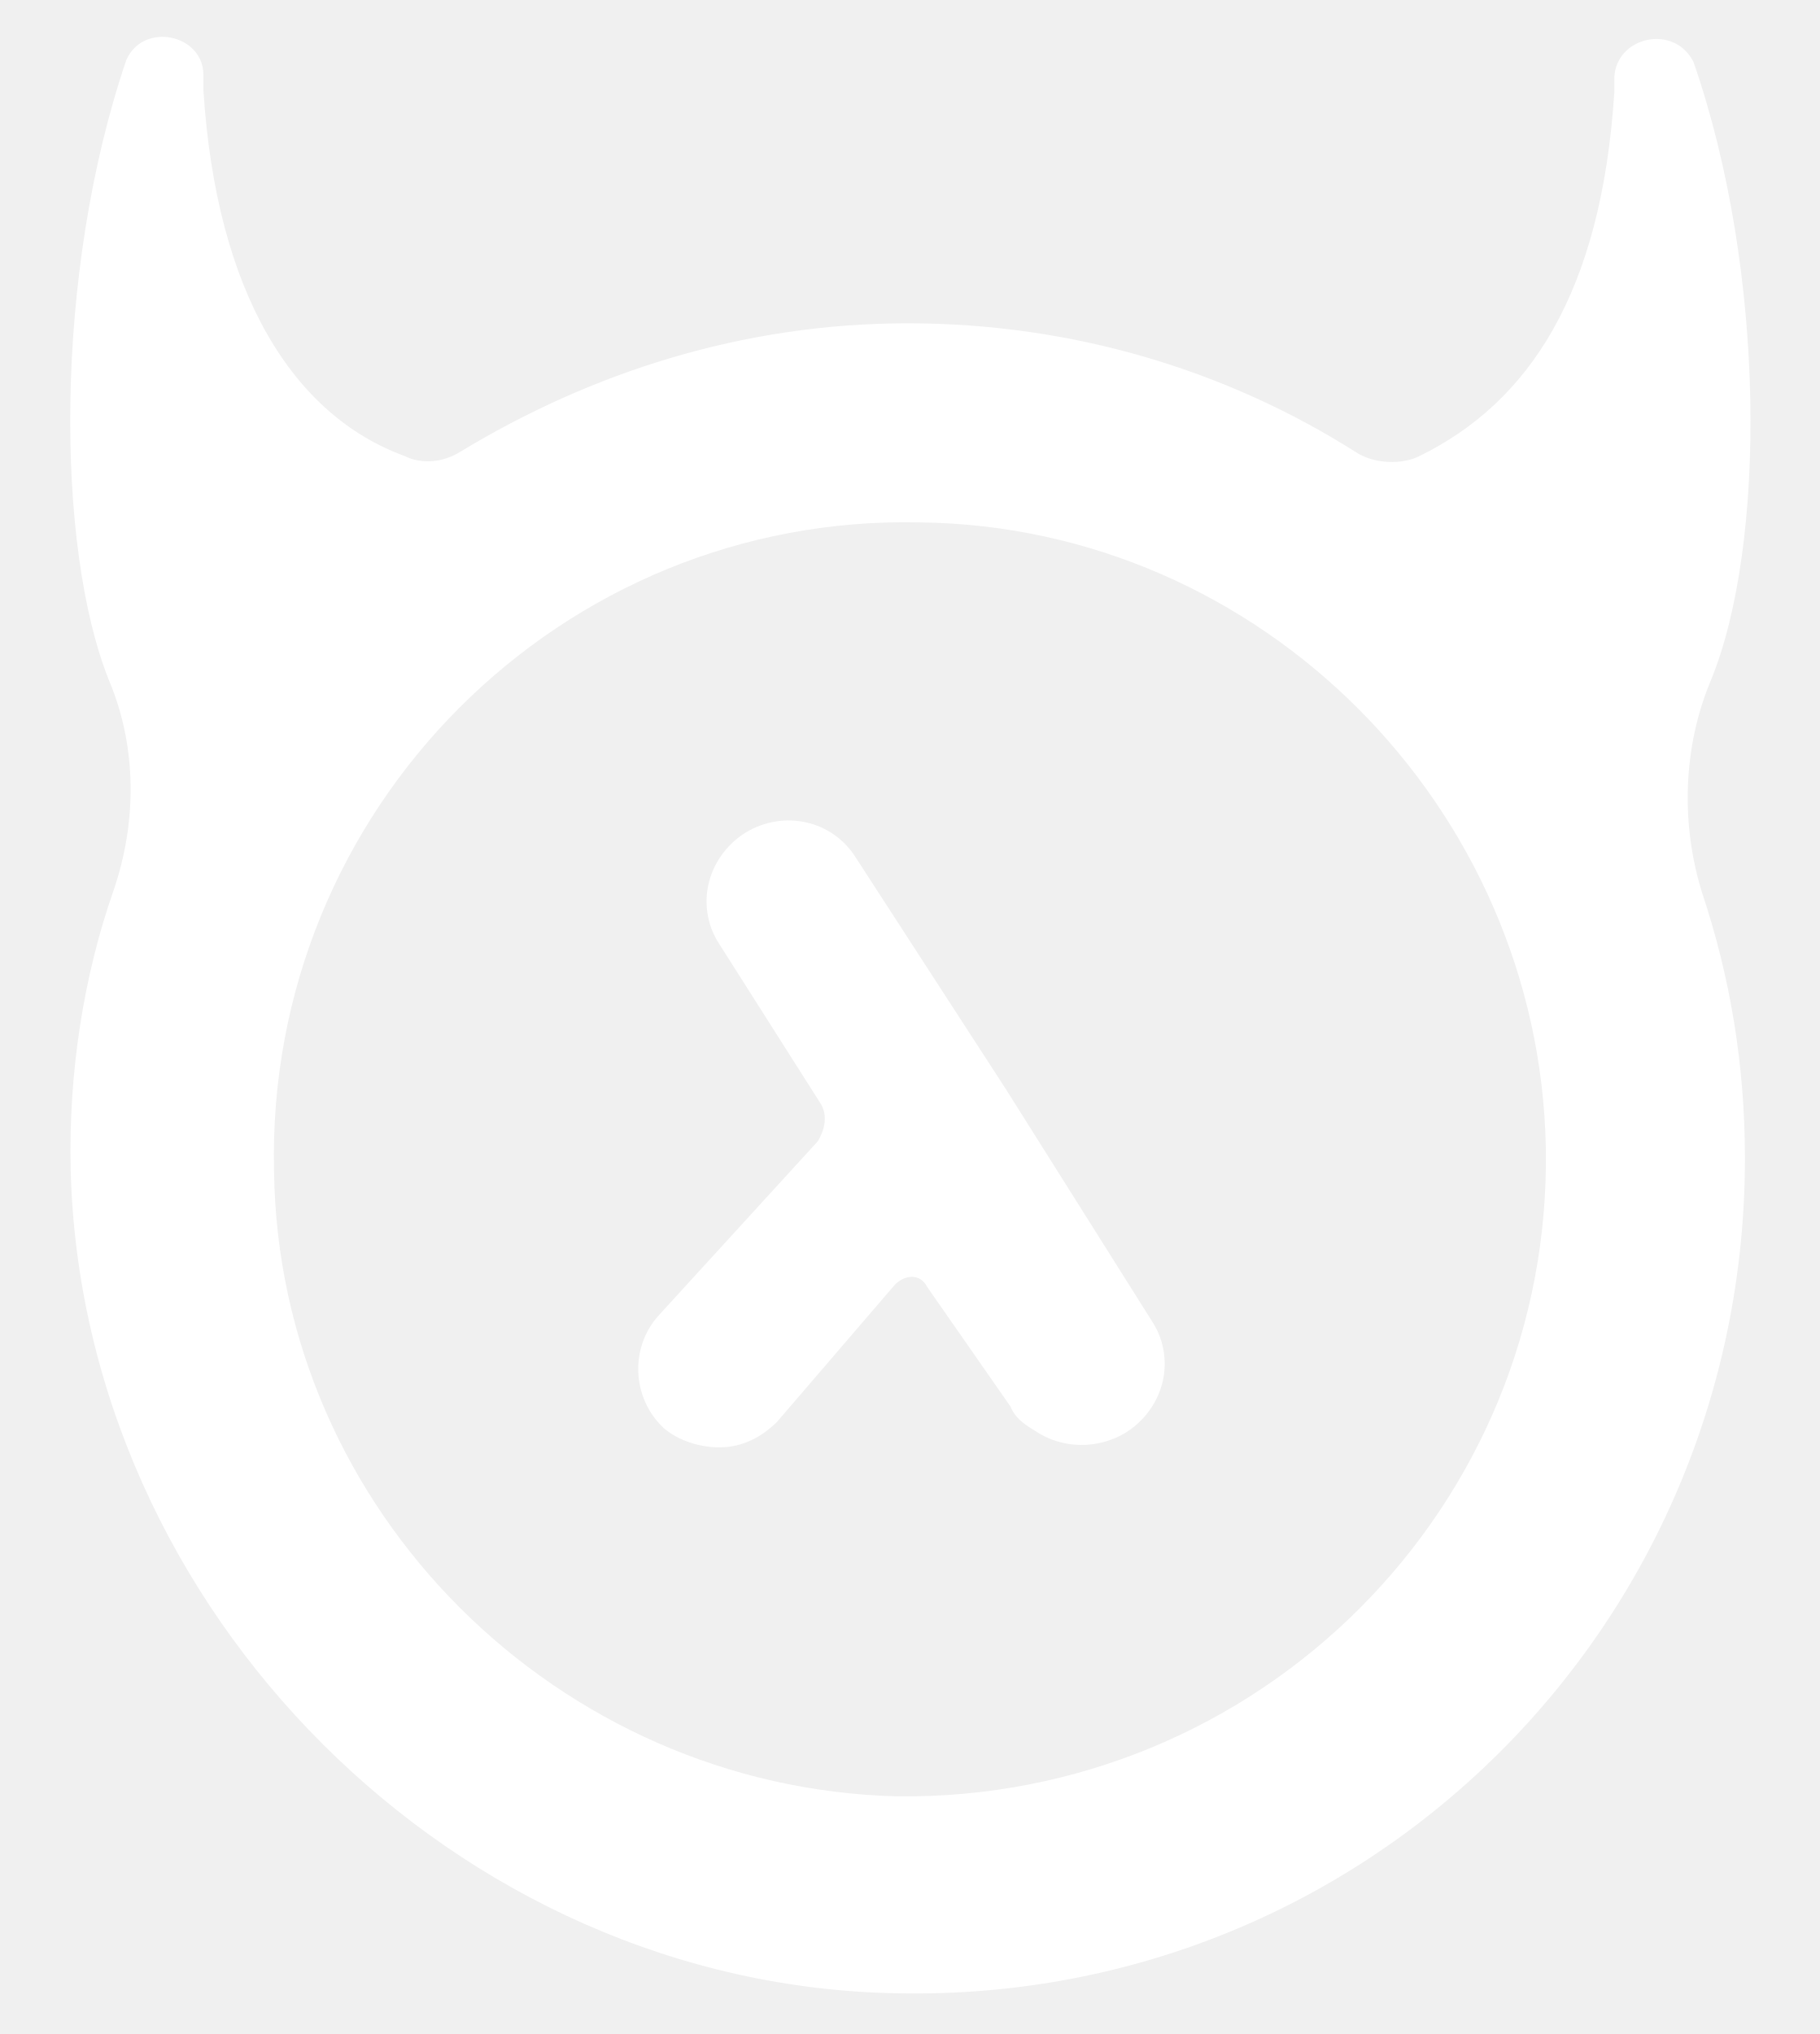
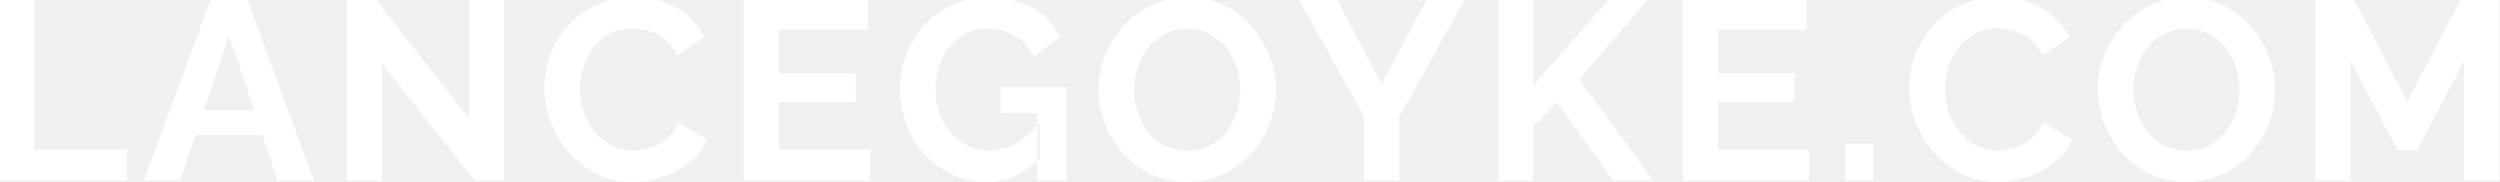
- <svg xmlns="http://www.w3.org/2000/svg" version="1.1" x="0px" y="0px" viewBox="0 0 85 95" style="enable-background:new 0 0 85 95;" xml:space="preserve">
-   <style type="text/css">
- 	.st0{fill:#FFFFFF;}
- </style>
-   <g id="Layer_2">
- </g>
-   <g id="Layer_1">
-     <g>
-       <path class="st0" d="M79.9,31.8c2.6-6.3,2.6-19.1-0.8-28.9l0,0c-0.9-1.8-3.6-1.2-3.7,0.7v0.7c-0.6,9.4-4,14.5-9.1,17    c-0.8,0.4-2.1,0.4-3-0.2c-6-3.8-13.2-6-20.9-6s-14.8,2.3-20.9,6c-0.8,0.5-1.8,0.6-2.6,0.2c-5.2-1.9-8.8-7.6-9.4-17.1V3.5    C9.5,1.6,6.7,1,5.9,2.8c-3.4,10-3.3,22.8-0.8,29c1.3,3.1,1.3,6.6,0.2,9.8c-1.4,4-2.1,8.5-2,13c0.5,20.6,18,38.2,38.7,38.5    C63.8,93.5,81.5,76,81.5,54.1c0-4.4-0.7-8.5-2-12.4C78.5,38.5,78.6,34.9,79.9,31.8z M41.9,83.9C26.1,83.5,13,70.6,12.8,54.7    C12.4,37.8,26.2,24,43,24.4c15.9,0.2,28.9,13.3,29.2,29.2C72.5,70.4,58.8,84.1,41.9,83.9z" />
-       <path class="st0" d="M47,50.9l-7-10.8c-1.1-1.8-3.4-2.3-5.2-1.2c-1.1,0.7-1.8,1.9-1.8,3.2c0,0.7,0.2,1.4,0.6,2l4.7,7.4    c0.4,0.6,0.2,1.3-0.1,1.8l-7.4,8.1c-1.4,1.5-1.3,3.9,0.2,5.3c0.7,0.6,1.7,0.9,2.6,0.9c1.1,0,2-0.5,2.7-1.2l5.5-6.4    c0.5-0.5,1.2-0.5,1.5,0.1l3.9,5.6c0.2,0.5,0.6,0.8,1.1,1.1c1.3,0.9,3,0.9,4.3,0.1l0,0c1.1-0.7,1.8-1.9,1.8-3.2    c0-0.7-0.2-1.4-0.6-2L47,50.9z" />
-     </g>
-   </g>
+ <svg xmlns="http://www.w3.org/2000/svg" width="500.011" height="36.326" viewBox="0 0 468 34">
+   <defs>
+     <style>
+       .cls-1 {
+         fill: #fff;
+         fill-rule: evenodd;
+       }
+     </style>
+   </defs>
+   <path id="Lancegoyke.com" class="cls-1" d="M23.805,33.8V27.992H6.429V-0.28H-0.195V33.8h24Zm3.12,0h6.816l2.847-8.5H49.1l2.832,8.5h6.816L46.221-.28H39.5ZM38.149,20.648L42.861,6.584l4.688,14.064h-9.4ZM88.893,33.8h5.472V-0.232H87.789V22.184L70.221-.28H64.893V33.8h6.624V11.912Zm14.183-10.968a18.967,18.967,0,0,0,3.432,5.664,17.081,17.081,0,0,0,5.208,4.032,14.559,14.559,0,0,0,6.648,1.512,18.008,18.008,0,0,0,5.592-.912,16.494,16.494,0,0,0,5.088-2.688,10.529,10.529,0,0,0,3.336-4.32L127,22.952a8.433,8.433,0,0,1-2.256,3.024,9.114,9.114,0,0,1-3.024,1.68,10.252,10.252,0,0,1-3.168.528,8.847,8.847,0,0,1-4.056-.936,9.759,9.759,0,0,1-3.168-2.544,11.857,11.857,0,0,1-2.04-3.7,13.087,13.087,0,0,1-.72-4.3,13.729,13.729,0,0,1,.624-4.08,11.887,11.887,0,0,1,1.848-3.648,9.438,9.438,0,0,1,3.072-2.64,8.935,8.935,0,0,1,4.344-1.008,10.828,10.828,0,0,1,3.1.48,8.906,8.906,0,0,1,3,1.584,7.917,7.917,0,0,1,2.256,3.024l5.04-3.5a12.858,12.858,0,0,0-5.064-5.376A15.494,15.494,0,0,0,118.652-.52,16.42,16.42,0,0,0,111.6.944a16.29,16.29,0,0,0-5.3,3.912A17.321,17.321,0,0,0,103.076,22.832Zm42.792,5.16v-8.88h14.3V13.736h-14.3V5.528h16.608V-0.28H139.244V33.8h23.664V27.992h-17.04Zm48.768,1.488V22.9a15.7,15.7,0,0,1-4.416,3.936,9.91,9.91,0,0,1-4.992,1.344,9.293,9.293,0,0,1-4.032-.864A9.765,9.765,0,0,1,178,24.9a11.166,11.166,0,0,1-2.112-3.624,13.189,13.189,0,0,1-.744-4.512,13.994,13.994,0,0,1,.672-4.368,11.136,11.136,0,0,1,1.968-3.648,9.528,9.528,0,0,1,3.1-2.5,8.641,8.641,0,0,1,3.96-.912,10.091,10.091,0,0,1,5.088,1.344,8.853,8.853,0,0,1,3.6,3.888l4.944-3.648a13.053,13.053,0,0,0-5.16-5.424A17.463,17.463,0,0,0,178.508.8a15.818,15.818,0,0,0-5.256,3.7,17.771,17.771,0,0,0-3.5,5.472,17.179,17.179,0,0,0-1.272,6.6,18.486,18.486,0,0,0,1.248,6.888A17.562,17.562,0,0,0,173.2,29a15.907,15.907,0,0,0,5.16,3.72,15.107,15.107,0,0,0,6.288,1.32,13.278,13.278,0,0,0,9.984-4.56h0Zm-0.48,4.32h5.472V16.28H187.292v4.848h6.864V33.8Zm34.727-1.152a16.3,16.3,0,0,0,5.28-3.816,17.658,17.658,0,0,0,3.456-5.52,17.4,17.4,0,0,0,1.224-6.456,17.58,17.58,0,0,0-1.176-6.336,18.628,18.628,0,0,0-3.336-5.568A16.219,16.219,0,0,0,229.123.968,15.172,15.172,0,0,0,222.379-.52,15.752,15.752,0,0,0,215.707.9a16.551,16.551,0,0,0-5.3,3.84,18.408,18.408,0,0,0-3.5,5.52,16.95,16.95,0,0,0-1.272,6.5,17.454,17.454,0,0,0,1.2,6.36,18.119,18.119,0,0,0,3.408,5.568,16.382,16.382,0,0,0,5.232,3.912,15.545,15.545,0,0,0,6.768,1.44A15.8,15.8,0,0,0,228.883,32.648ZM213,12.608a11.379,11.379,0,0,1,1.92-3.648,9.813,9.813,0,0,1,3.12-2.592,8.8,8.8,0,0,1,4.2-.984,9.018,9.018,0,0,1,4.176.936,9.593,9.593,0,0,1,3.12,2.544,11.489,11.489,0,0,1,1.968,3.648,13.494,13.494,0,0,1,.672,4.248,14.2,14.2,0,0,1-.624,4.128,11.239,11.239,0,0,1-1.9,3.7,9.747,9.747,0,0,1-3.1,2.616,8.861,8.861,0,0,1-4.272.984,9.166,9.166,0,0,1-4.2-.936,9.263,9.263,0,0,1-3.12-2.544,11.693,11.693,0,0,1-1.944-3.672A13.771,13.771,0,0,1,213,12.608ZM243.067-.28L255.355,21.8v12h6.576V21.9L274.315-.28h-7.152l-8.544,16.032L250.219-.28h-7.152ZM287.082,33.8V23.61l4.368-4.519L302.01,33.8H309.5L295.626,14.861,308.682-.328h-7.3l-14.3,16.247V-0.28h-6.624V33.8h6.624Zm34.512-5.808v-8.88h14.3V13.736h-14.3V5.528H338.2V-0.28H314.97V33.8h23.664V27.992h-17.04ZM350.73,33.8V26.888H345.4V33.8h5.328Zm7.847-10.968a18.967,18.967,0,0,0,3.432,5.664,17.081,17.081,0,0,0,5.208,4.032,14.559,14.559,0,0,0,6.648,1.512,18.008,18.008,0,0,0,5.592-.912,16.494,16.494,0,0,0,5.088-2.688,10.529,10.529,0,0,0,3.336-4.32l-5.376-3.168a8.433,8.433,0,0,1-2.256,3.024,9.114,9.114,0,0,1-3.024,1.68,10.252,10.252,0,0,1-3.168.528A8.847,8.847,0,0,1,370,27.248a9.759,9.759,0,0,1-3.168-2.544,11.857,11.857,0,0,1-2.04-3.7,13.087,13.087,0,0,1-.72-4.3,13.729,13.729,0,0,1,.624-4.08,11.887,11.887,0,0,1,1.848-3.648,9.438,9.438,0,0,1,3.072-2.64,8.935,8.935,0,0,1,4.344-1.008,10.828,10.828,0,0,1,3.1.48,8.906,8.906,0,0,1,3,1.584,7.917,7.917,0,0,1,2.256,3.024l5.04-3.5a12.858,12.858,0,0,0-5.064-5.376A15.494,15.494,0,0,0,374.153-.52,16.42,16.42,0,0,0,367.1.944a16.29,16.29,0,0,0-5.3,3.912A17.321,17.321,0,0,0,358.577,22.832Zm57.36,9.816a16.3,16.3,0,0,0,5.28-3.816,17.658,17.658,0,0,0,3.456-5.52,17.4,17.4,0,0,0,1.224-6.456,17.58,17.58,0,0,0-1.176-6.336,18.649,18.649,0,0,0-3.336-5.568A16.219,16.219,0,0,0,416.177.968,15.175,15.175,0,0,0,409.433-.52,15.748,15.748,0,0,0,402.761.9a16.551,16.551,0,0,0-5.3,3.84,18.388,18.388,0,0,0-3.5,5.52,16.95,16.95,0,0,0-1.272,6.5,17.454,17.454,0,0,0,1.2,6.36,18.1,18.1,0,0,0,3.408,5.568,16.371,16.371,0,0,0,5.232,3.912,15.545,15.545,0,0,0,6.768,1.44A15.807,15.807,0,0,0,415.937,32.648Zm-15.888-20.04a11.379,11.379,0,0,1,1.92-3.648,9.8,9.8,0,0,1,3.12-2.592,8.8,8.8,0,0,1,4.2-.984,9.024,9.024,0,0,1,4.176.936,9.593,9.593,0,0,1,3.12,2.544,11.509,11.509,0,0,1,1.968,3.648,13.494,13.494,0,0,1,.672,4.248,14.23,14.23,0,0,1-.624,4.128,11.258,11.258,0,0,1-1.9,3.7,9.747,9.747,0,0,1-3.1,2.616,8.864,8.864,0,0,1-4.272.984,9.041,9.041,0,0,1-7.32-3.48,11.693,11.693,0,0,1-1.944-3.672A13.771,13.771,0,0,1,400.049,12.608Zm67.8,21.192V-0.28h-7.1L450.617,19.064,440.585-.28h-7.152V33.8h6.624V11.432l8.736,16.656h3.7l8.784-16.656V33.8h6.576Z" />
</svg>
